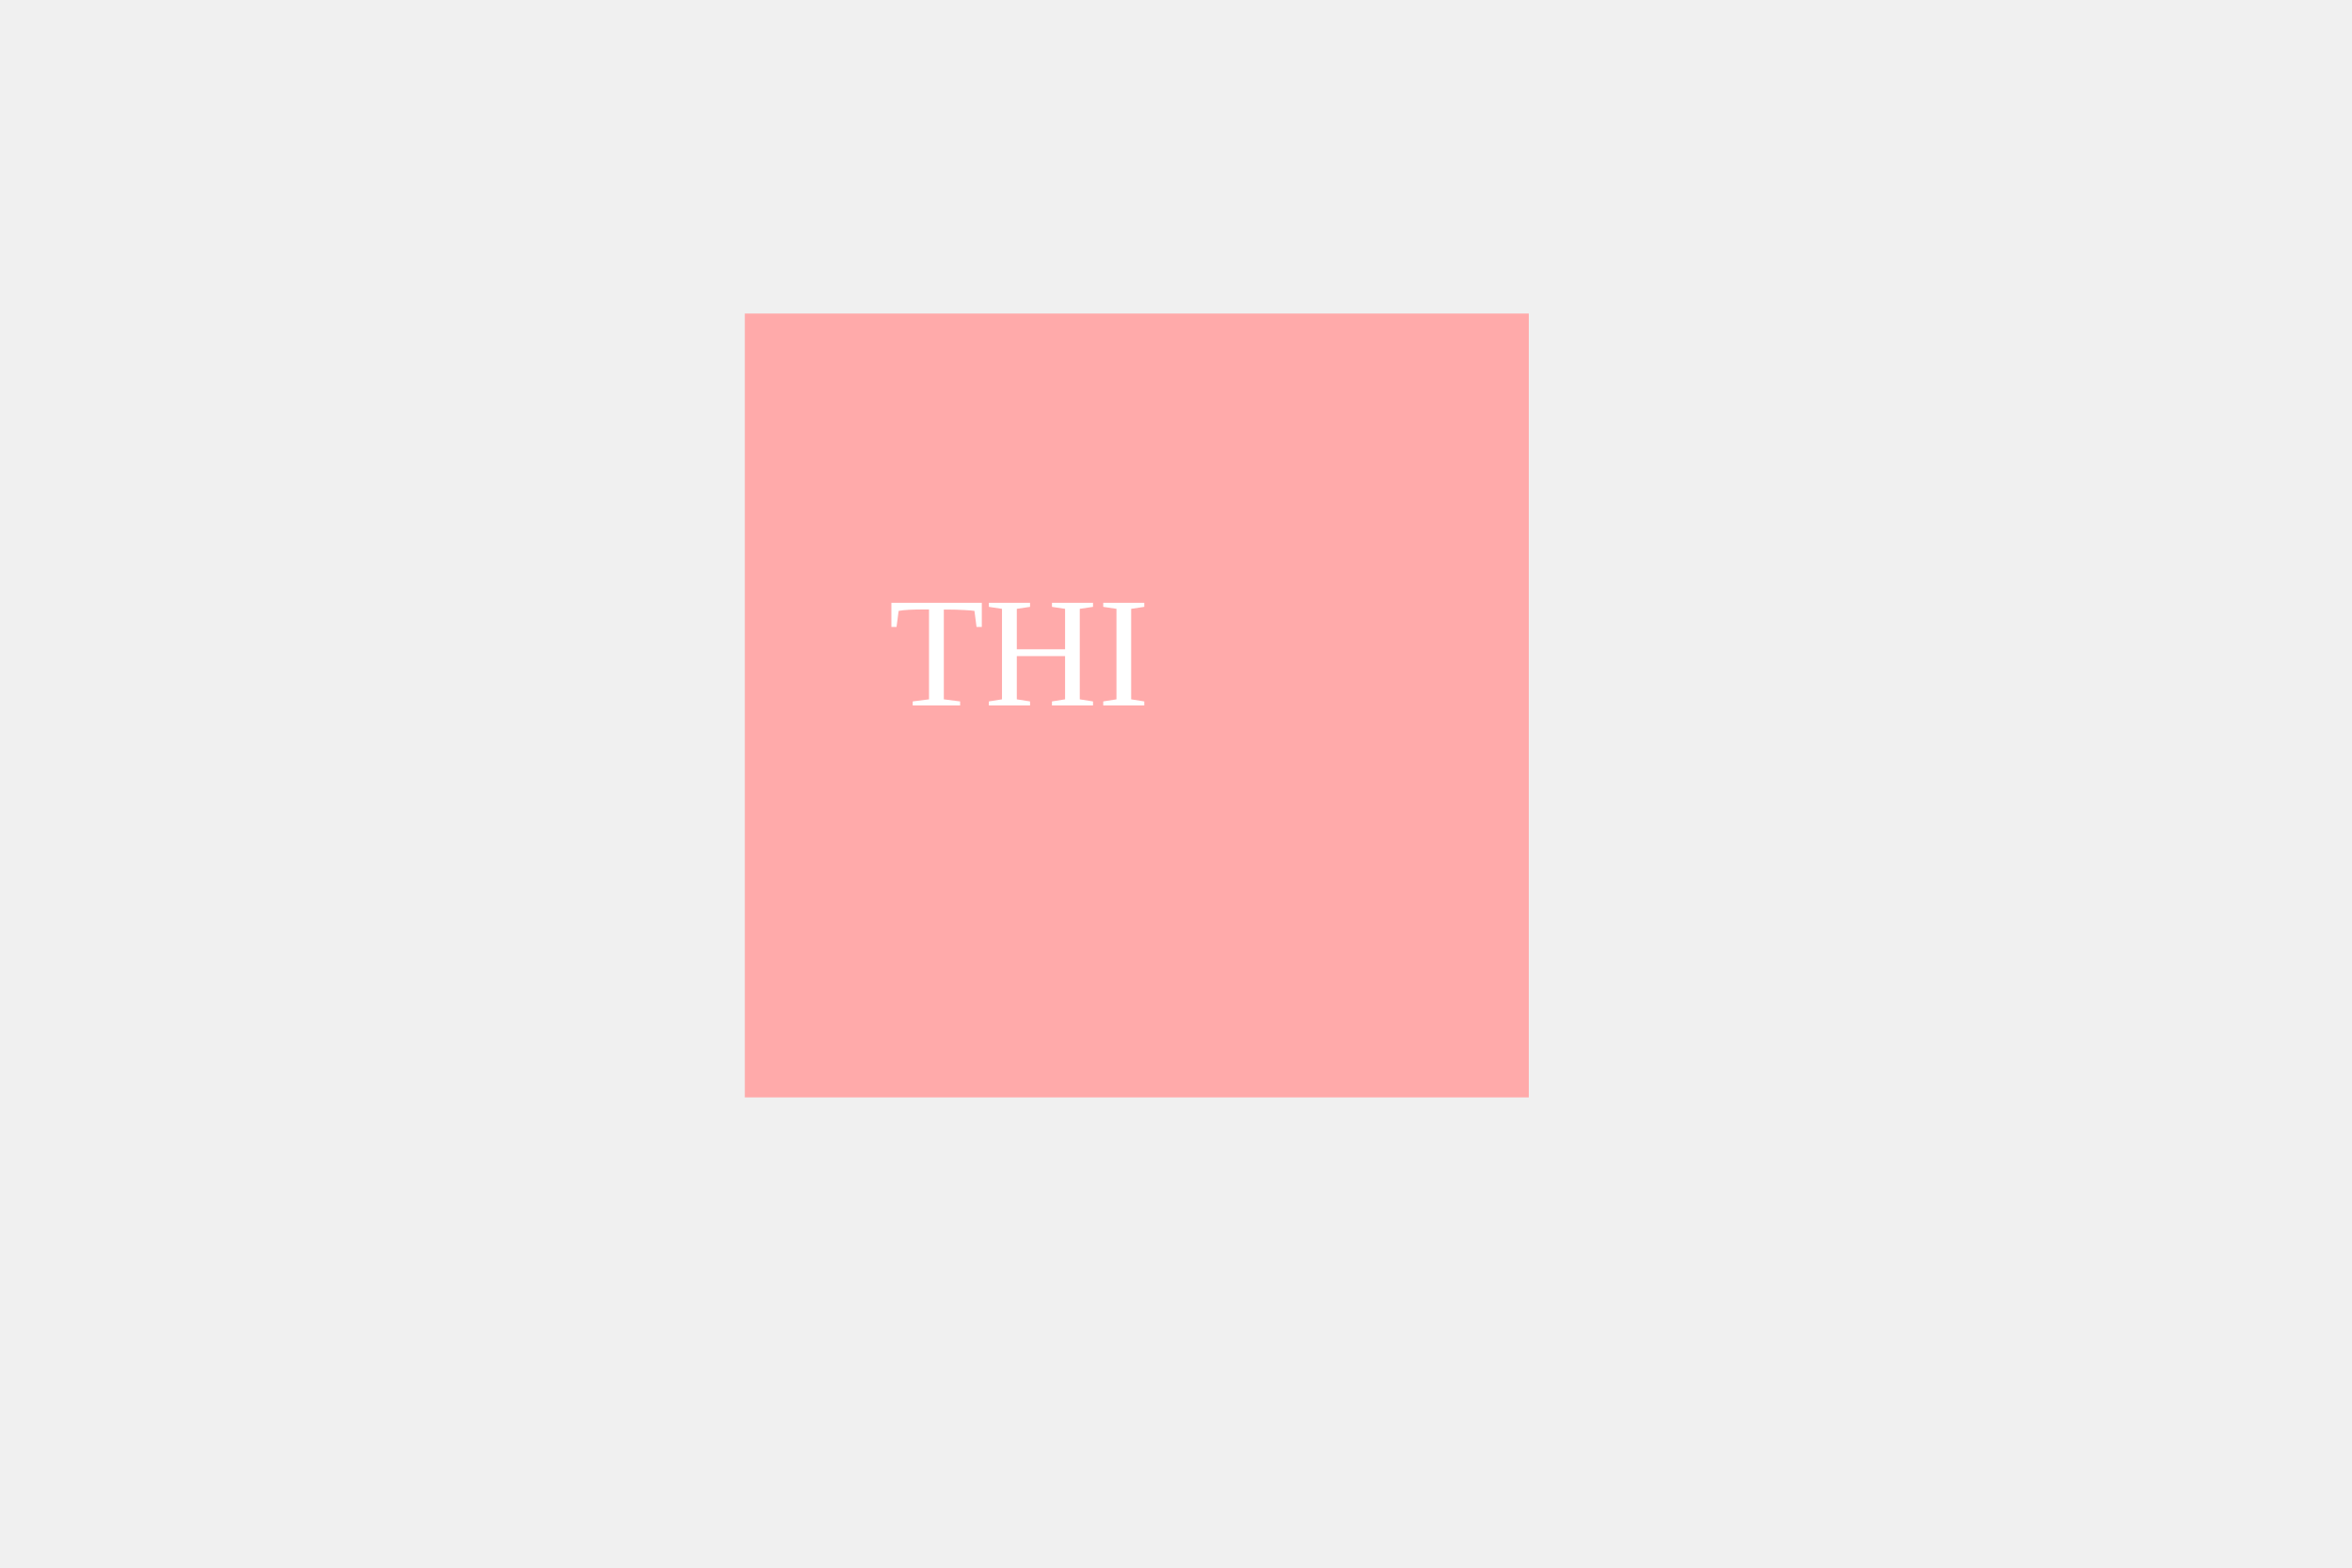
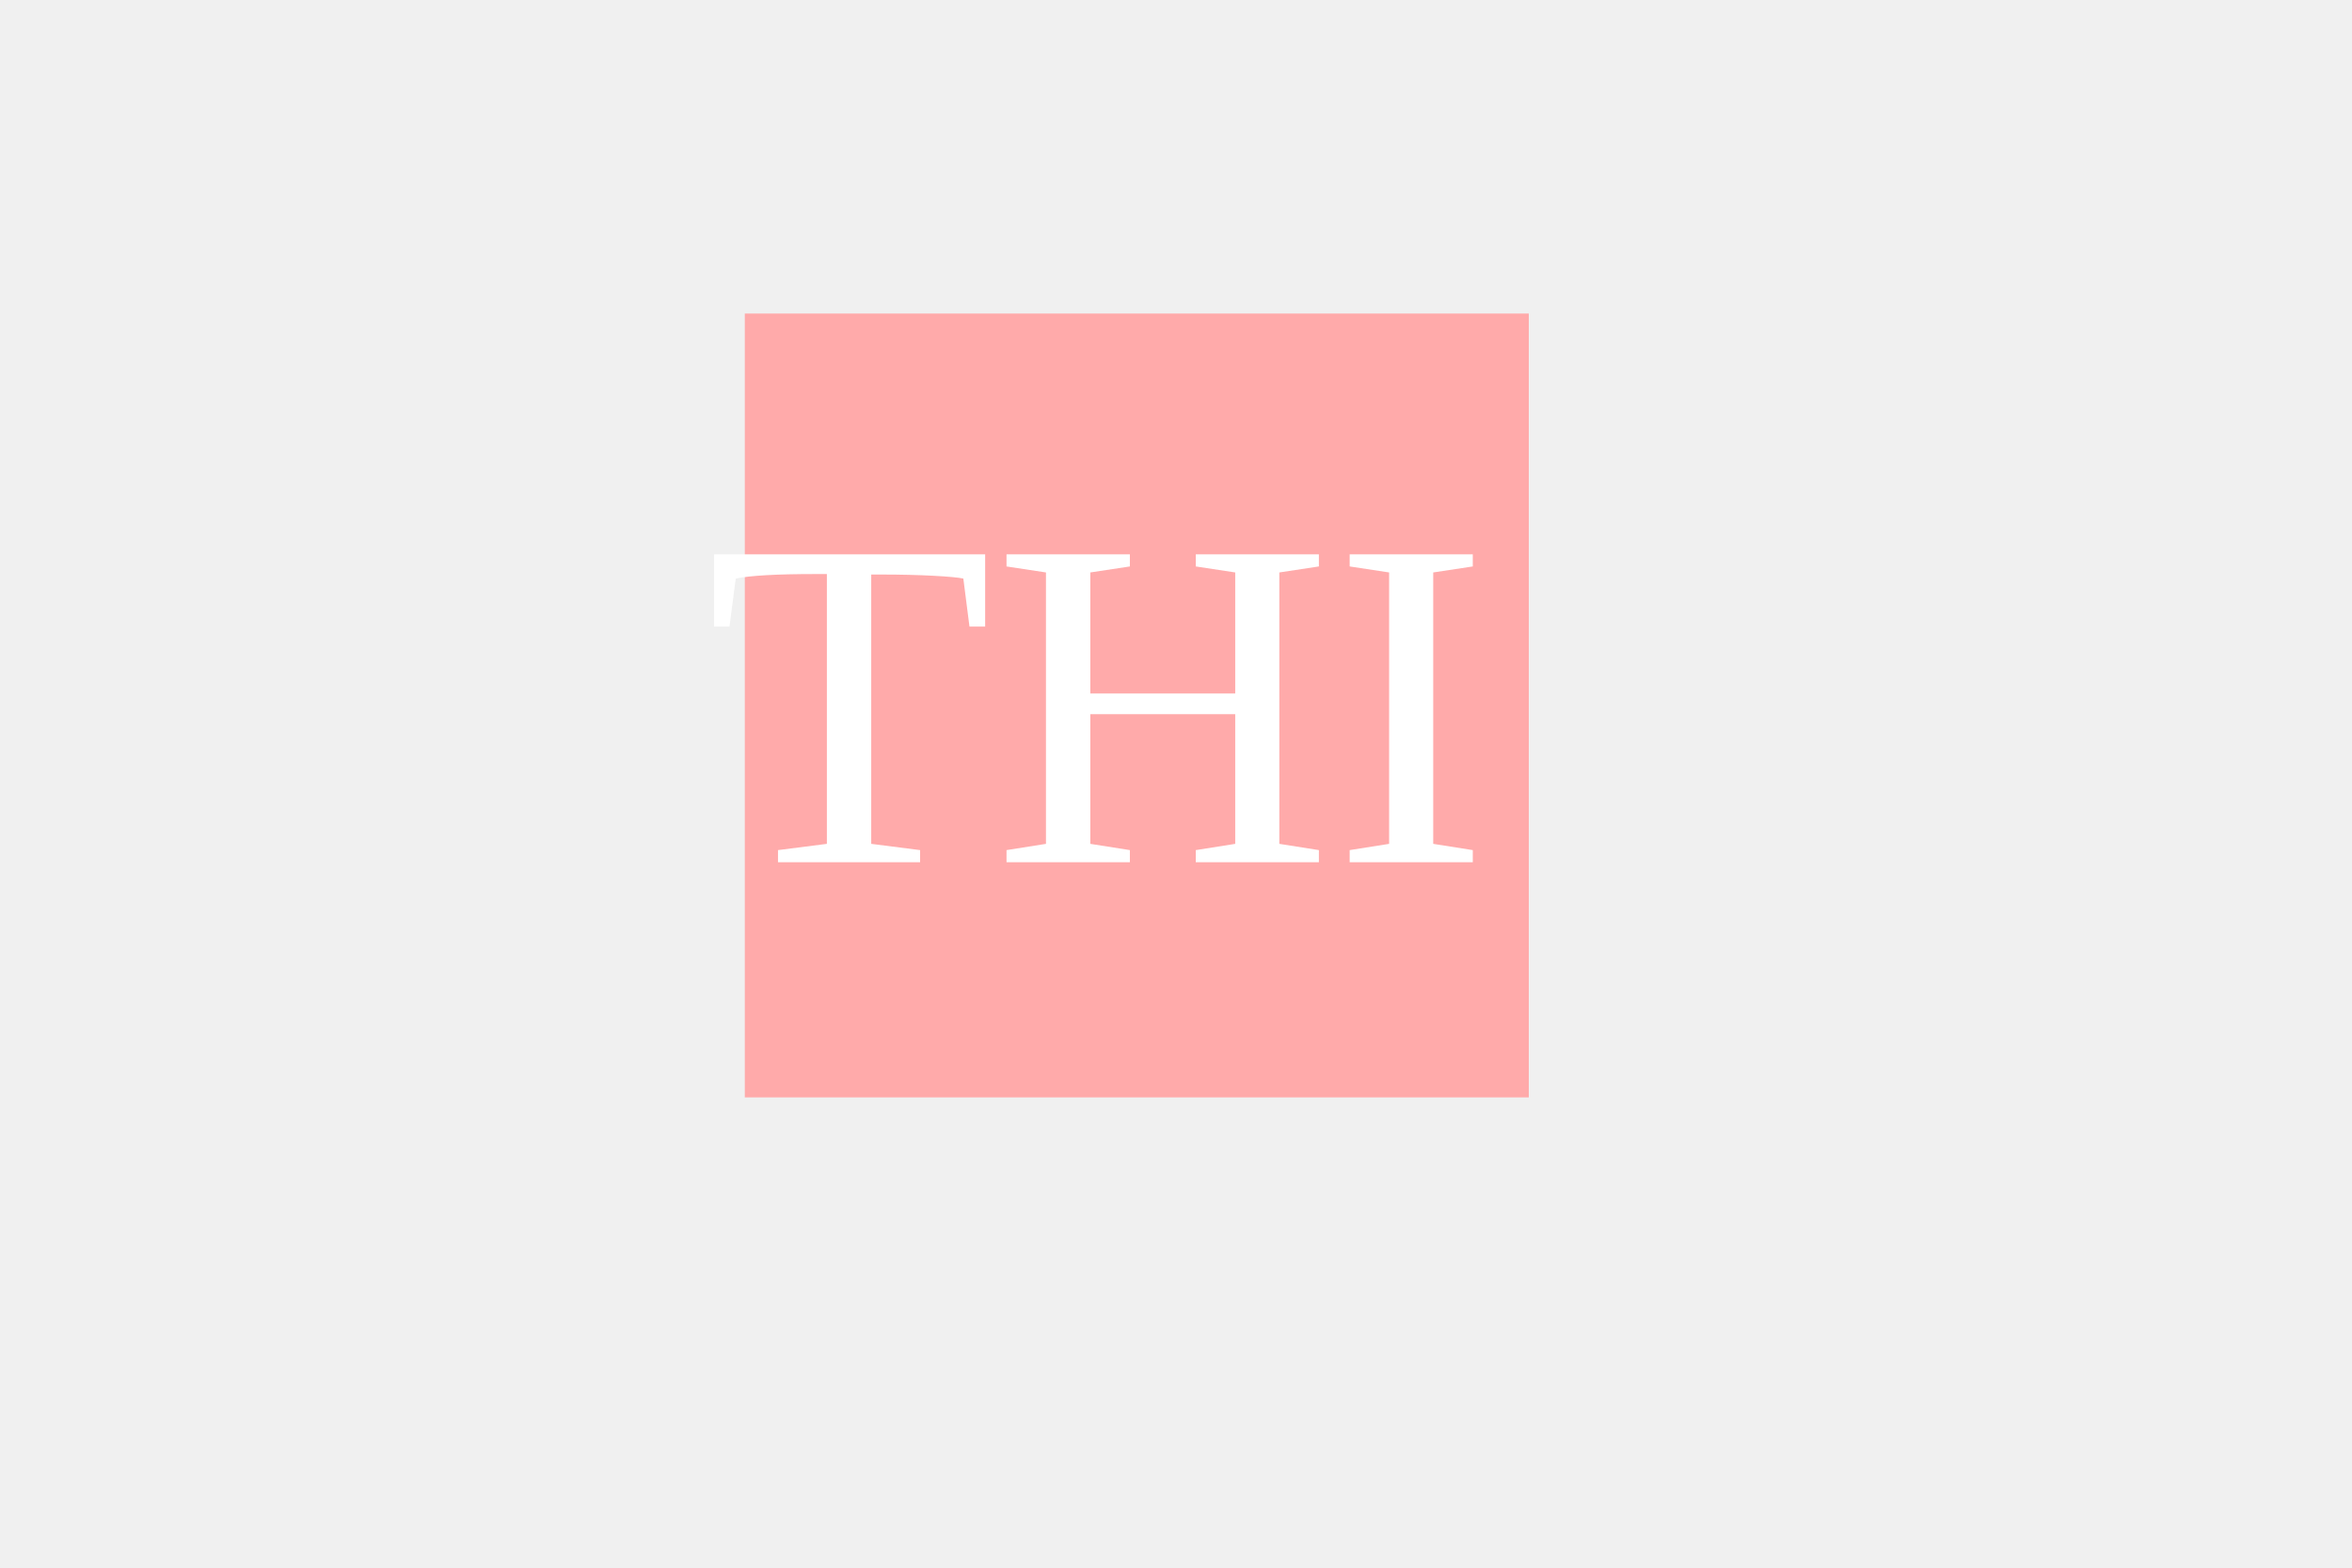
<svg xmlns="http://www.w3.org/2000/svg" width="300" height="200" version="1.1">
  <rect x="95" y="40" width="100" height="100" fill="#faa" stroke-width="5" />
-   <text x="130" y="90" font-size="20" text-anchor="middle" fill="white">THI</text>
+   <text x="90" y="110" font-size="60" fill="white">THI</text>
</svg>
